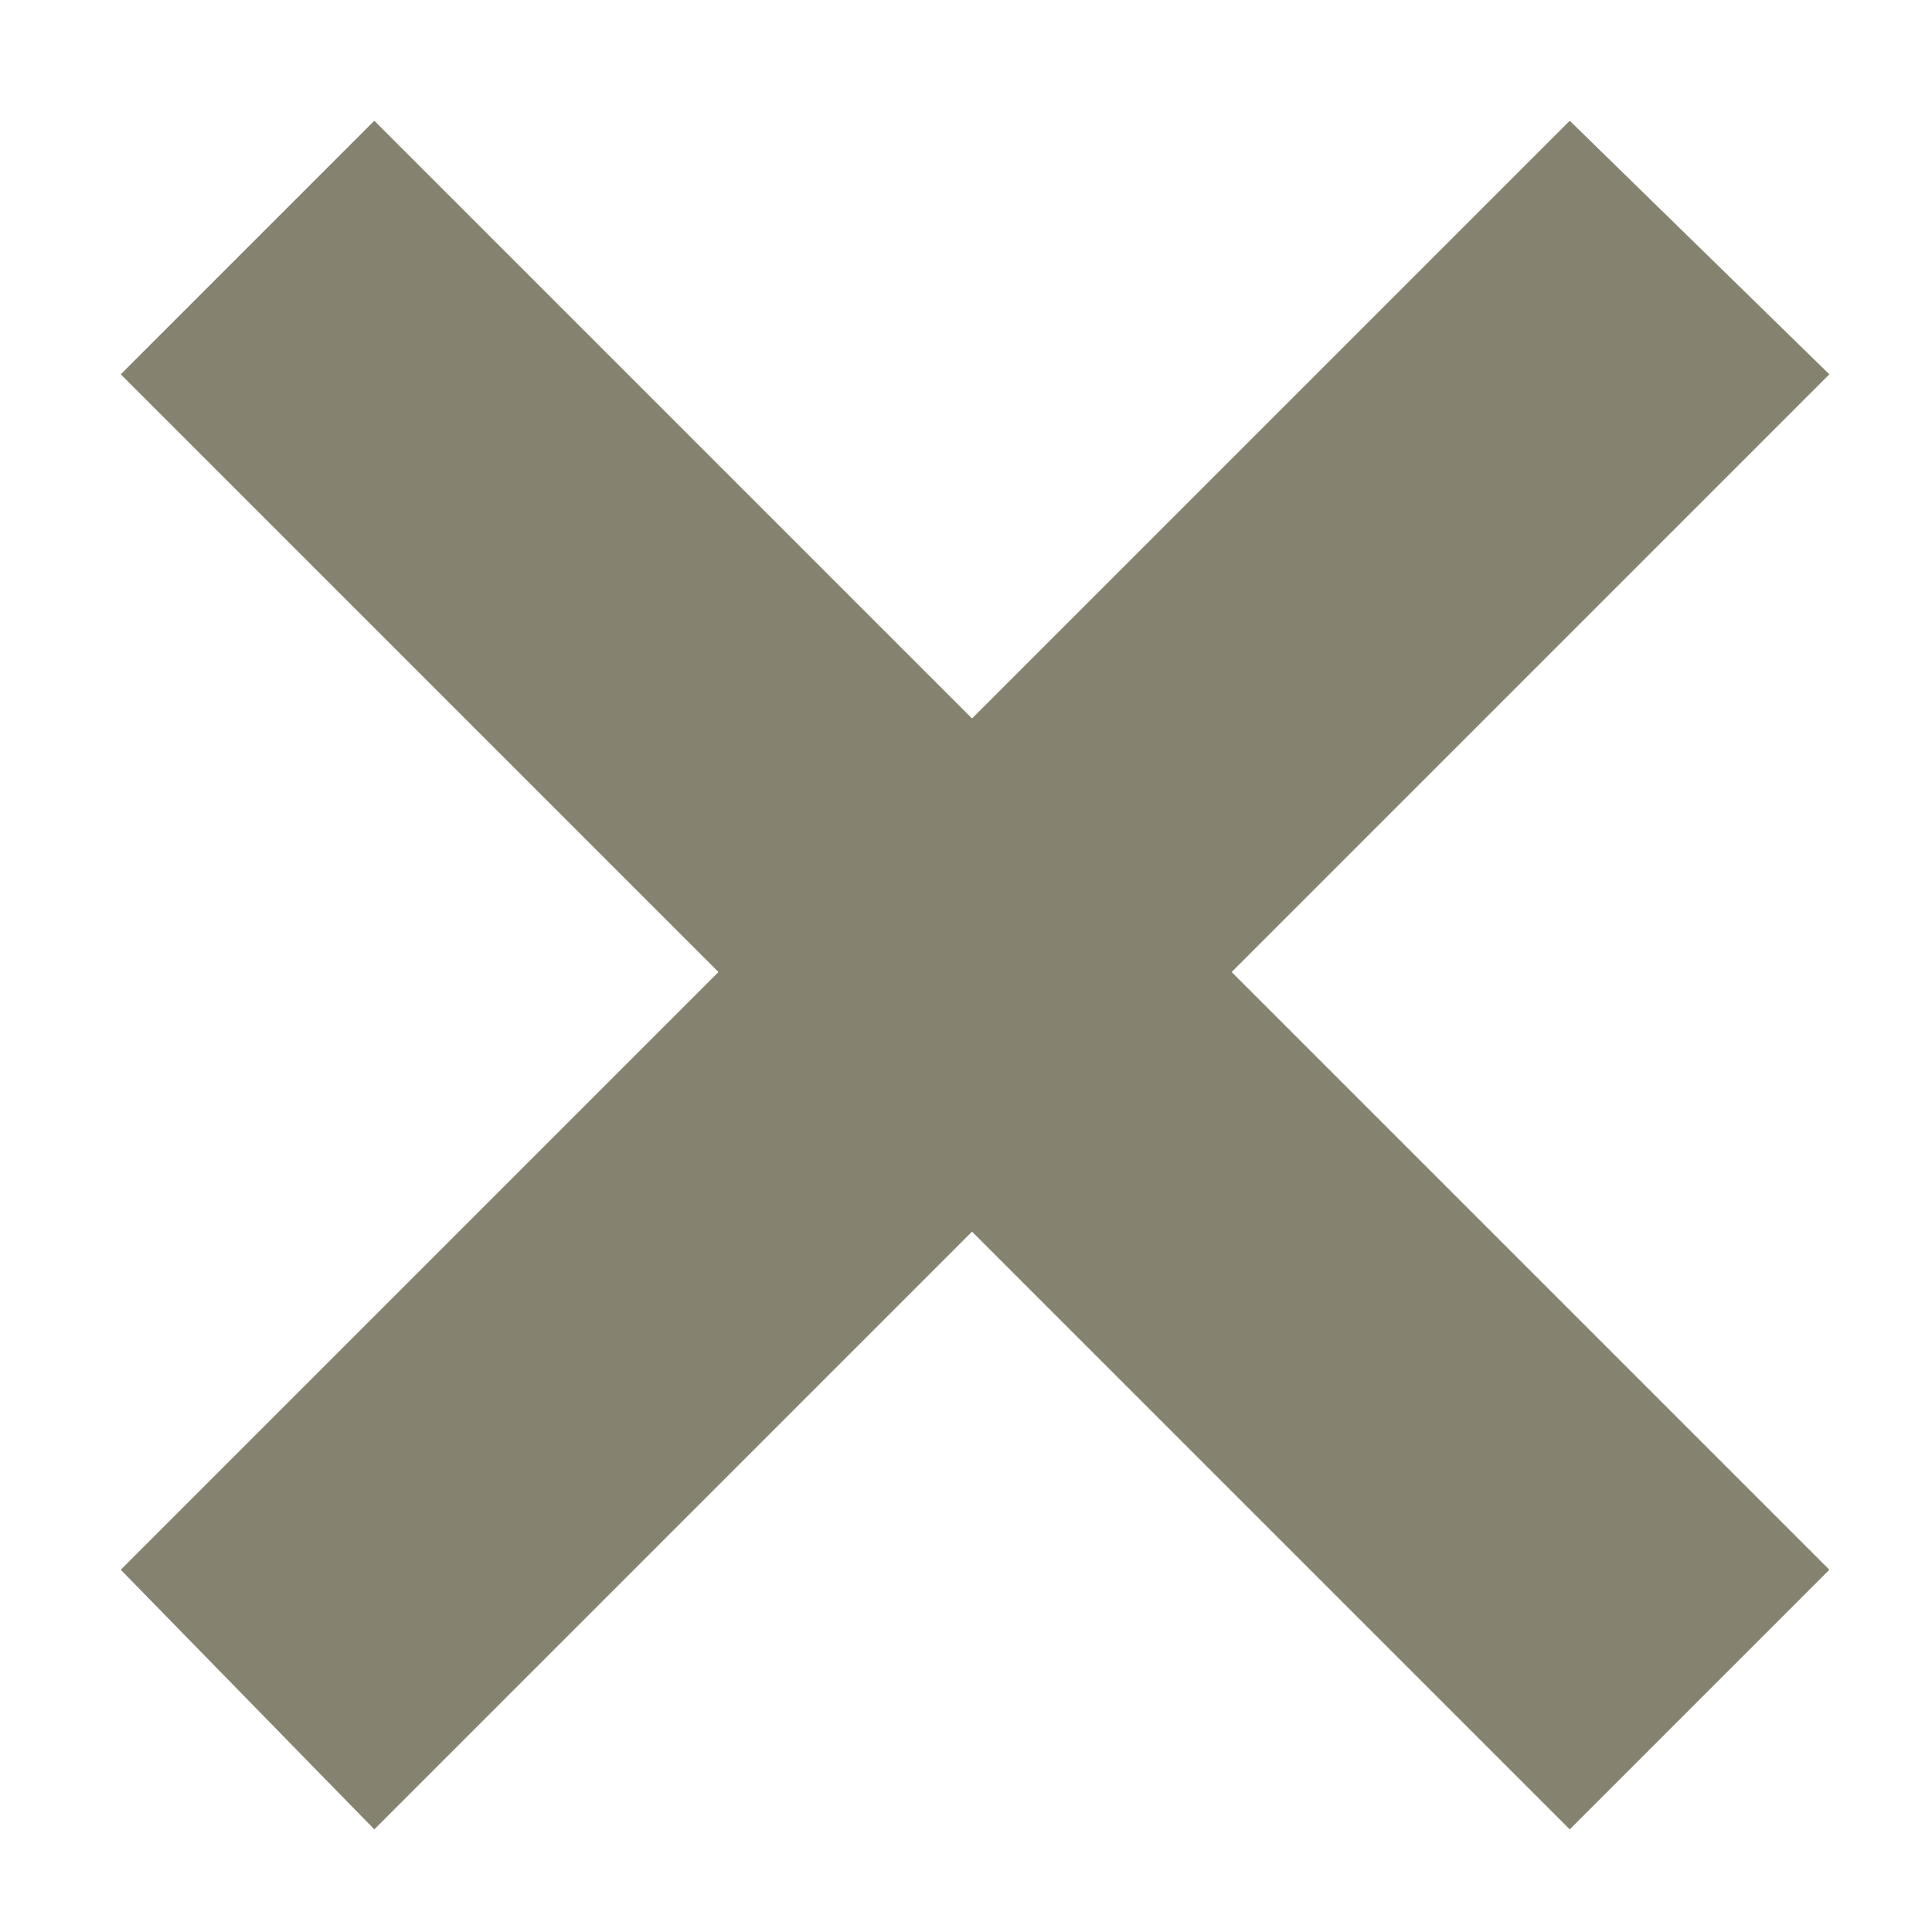
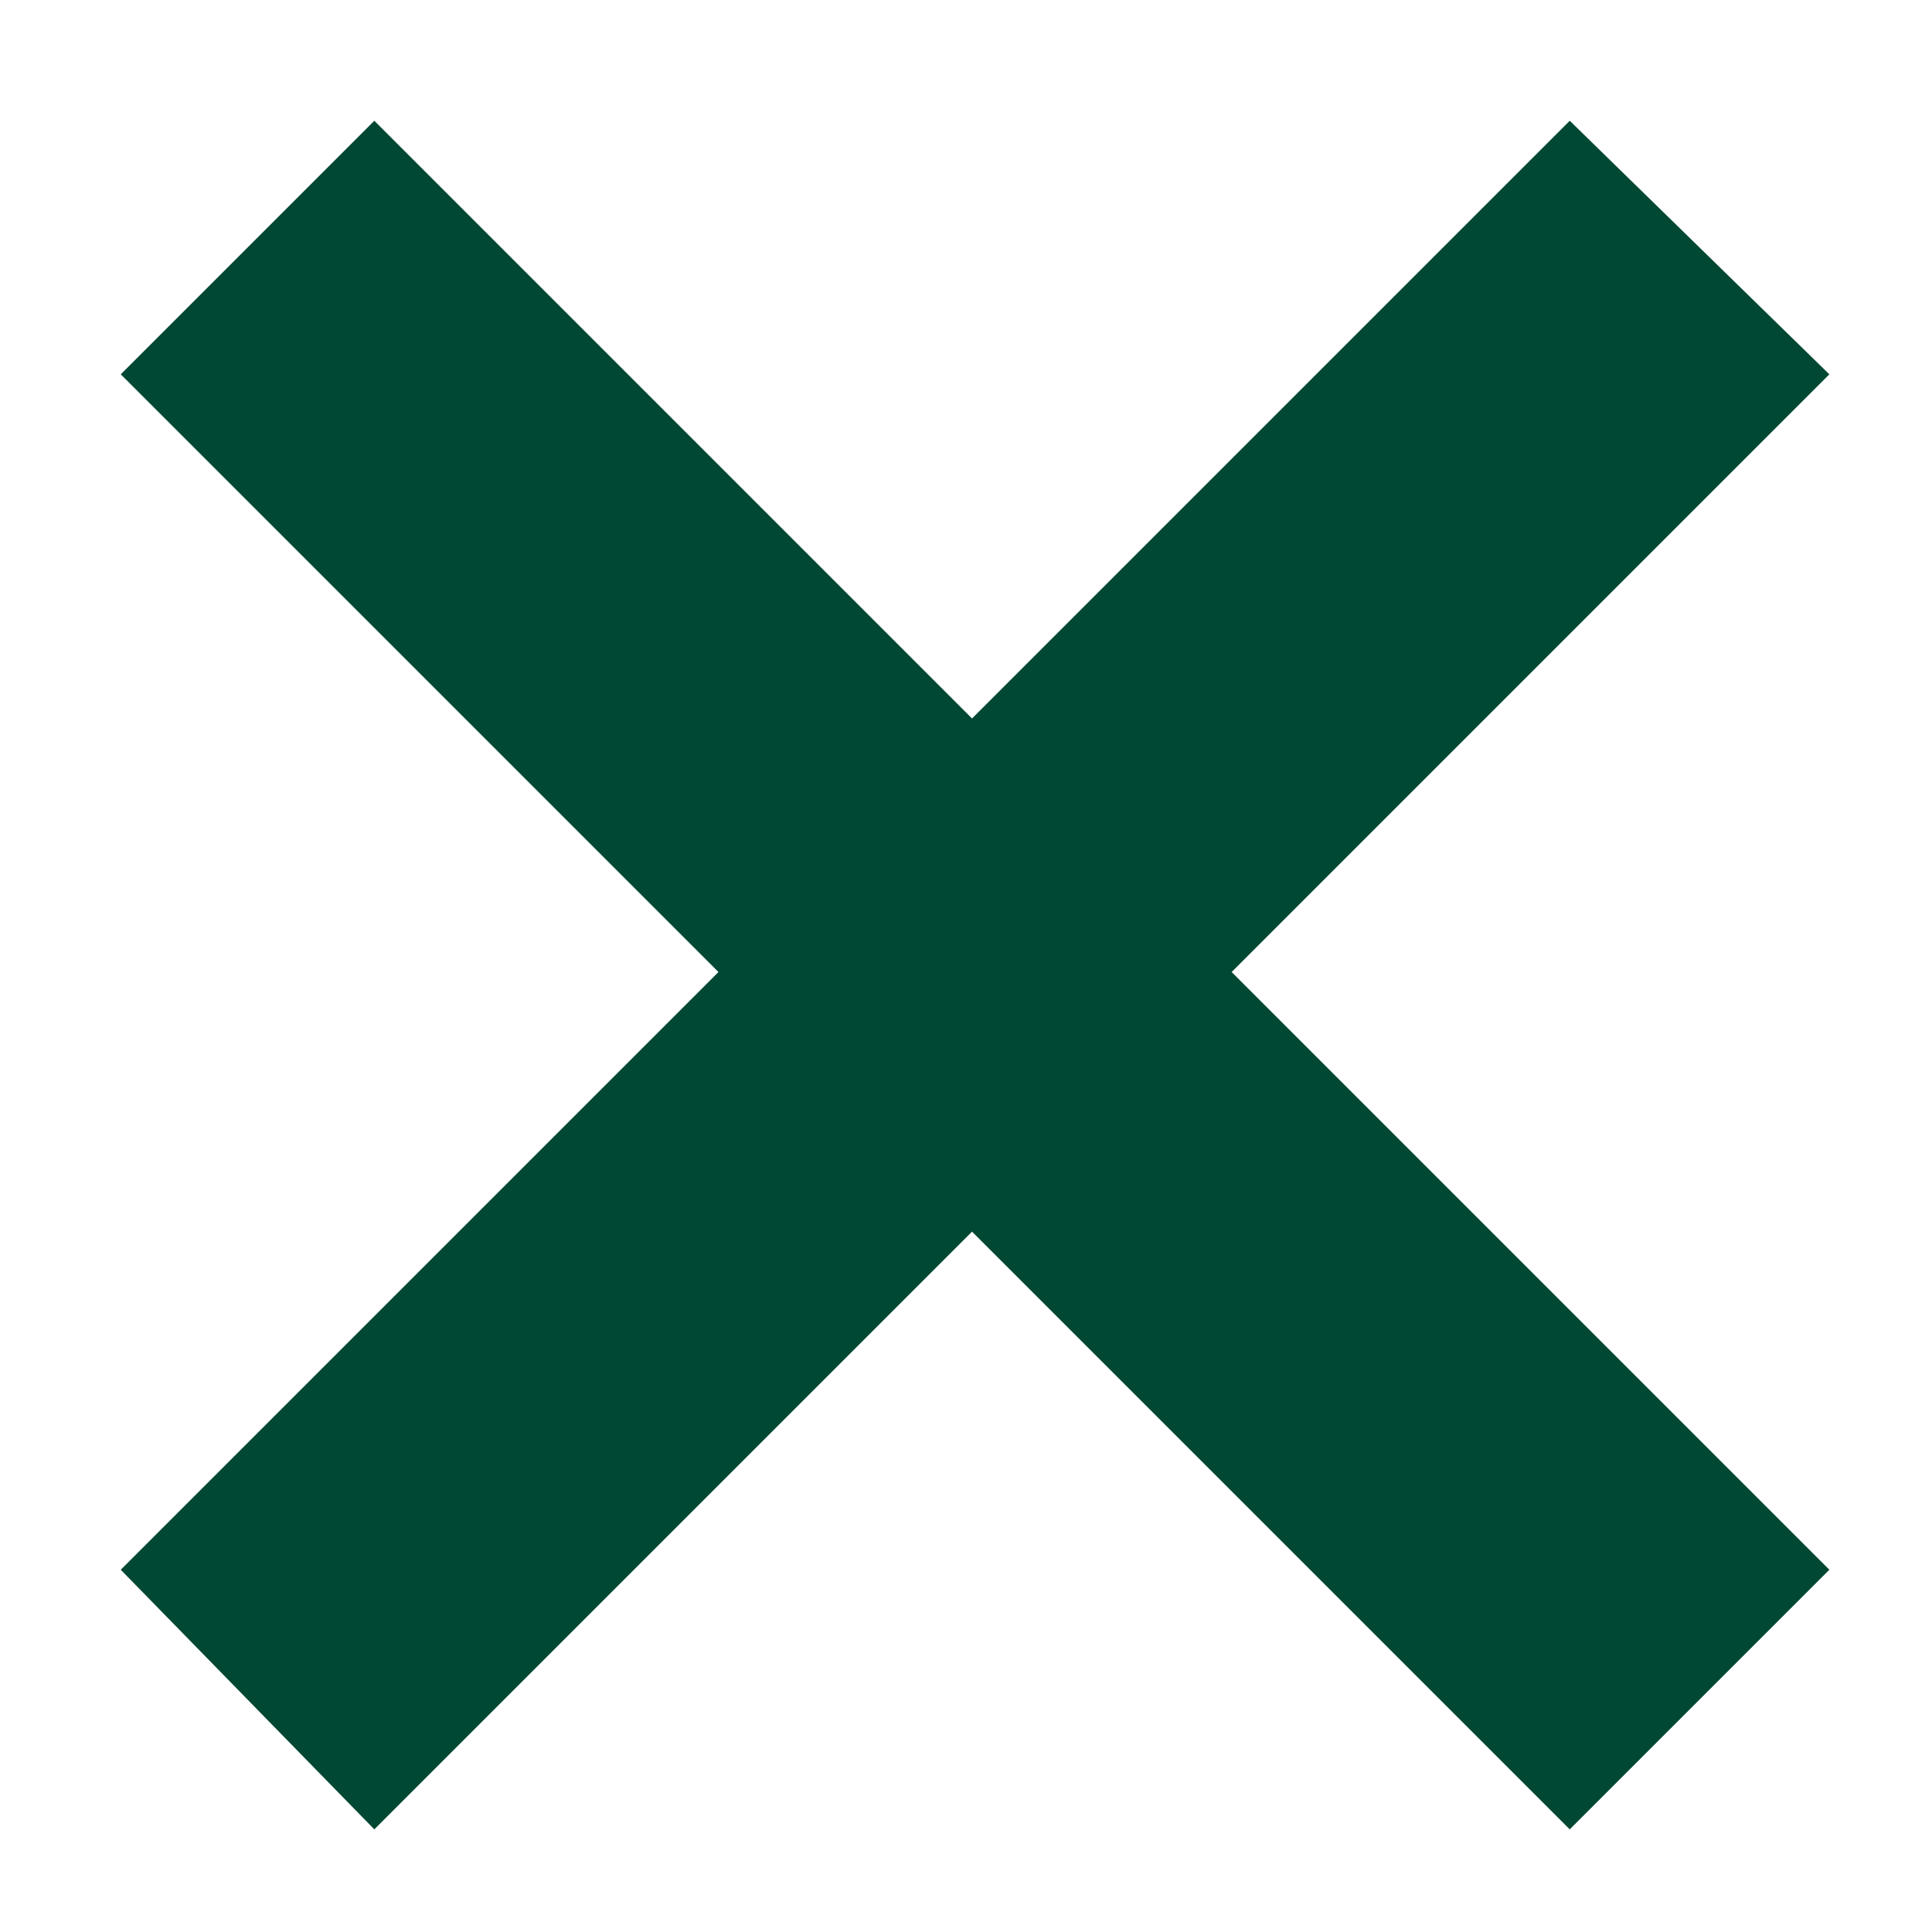
<svg xmlns="http://www.w3.org/2000/svg" version="1.1" width="32" height="32" viewBox="0 0 32 32">
-   <path fill="#858370" class="icons-background" d="M30.3 6.2l-9.9 9.9 9.9 9.9-4.3 4.3-9.9-9.9-9.9 9.9-4.2-4.3 9.9-9.9-9.9-9.9 4.2-4.2 9.9 9.9 9.9-9.9 4.3 4.2z" />
+   <path fill="#004833" class="icons-background" d="M30.3 6.2l-9.9 9.9 9.9 9.9-4.3 4.3-9.9-9.9-9.9 9.9-4.2-4.3 9.9-9.9-9.9-9.9 4.2-4.2 9.9 9.9 9.9-9.9 4.3 4.2z" />
</svg>
